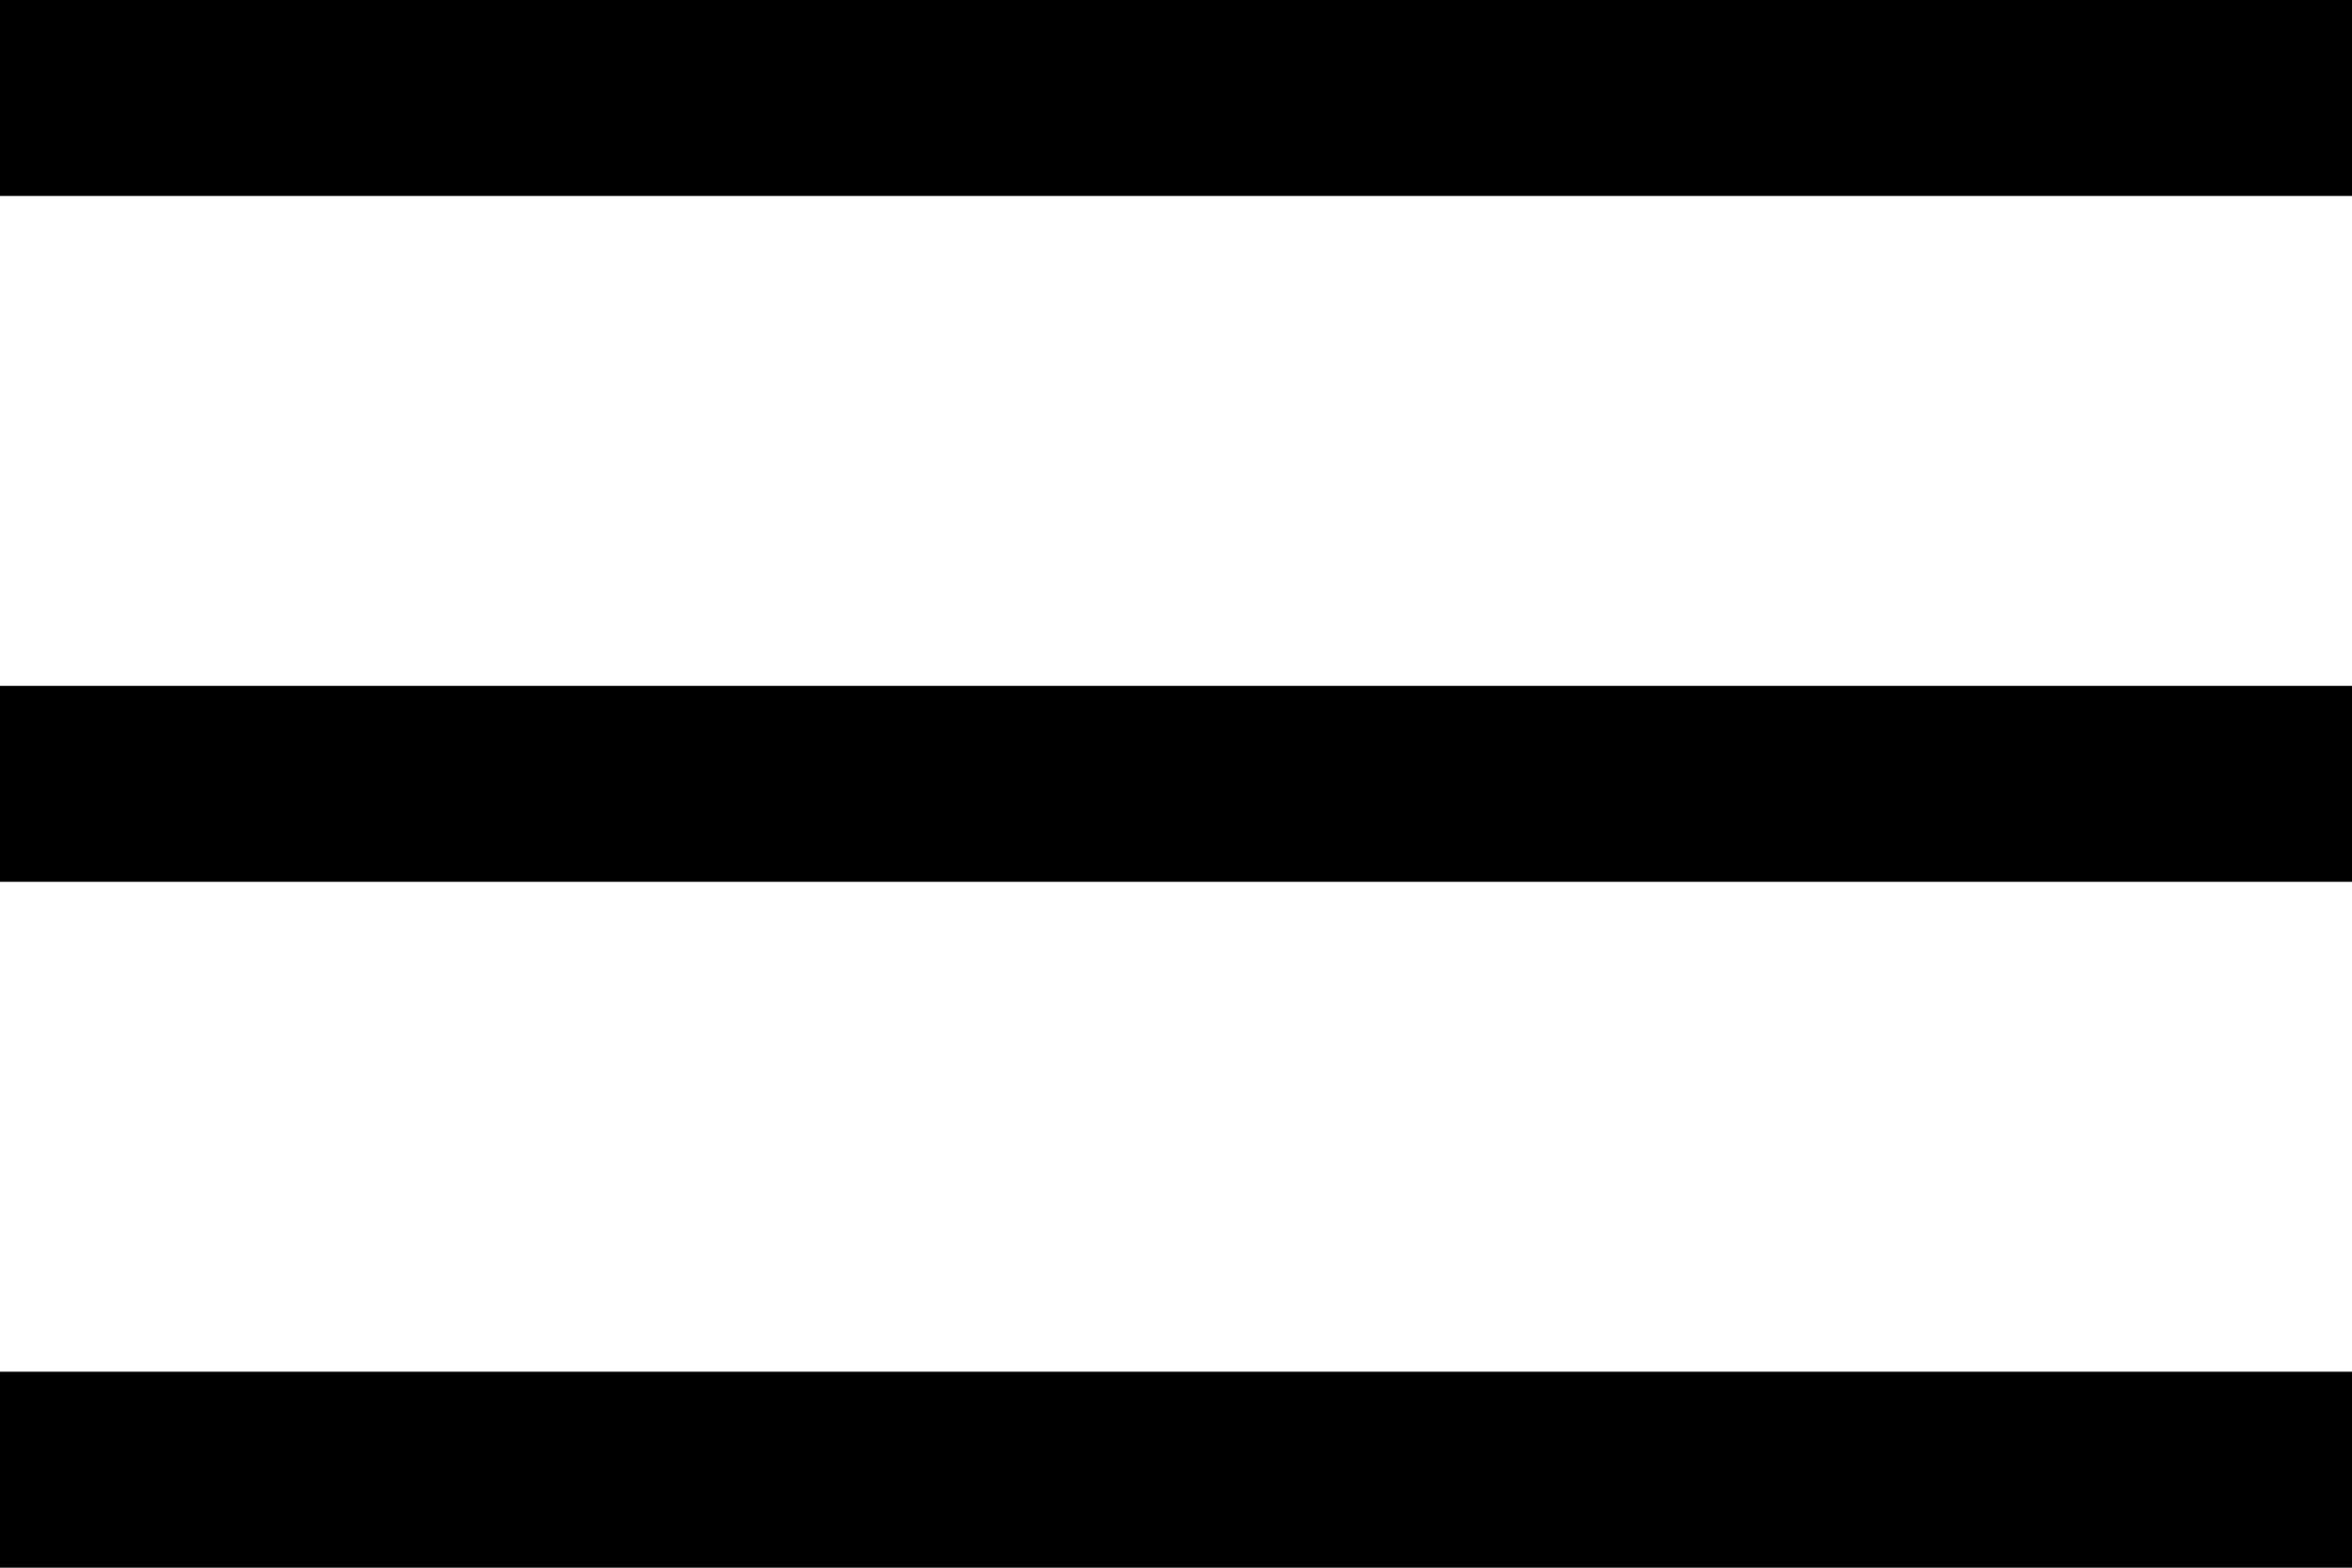
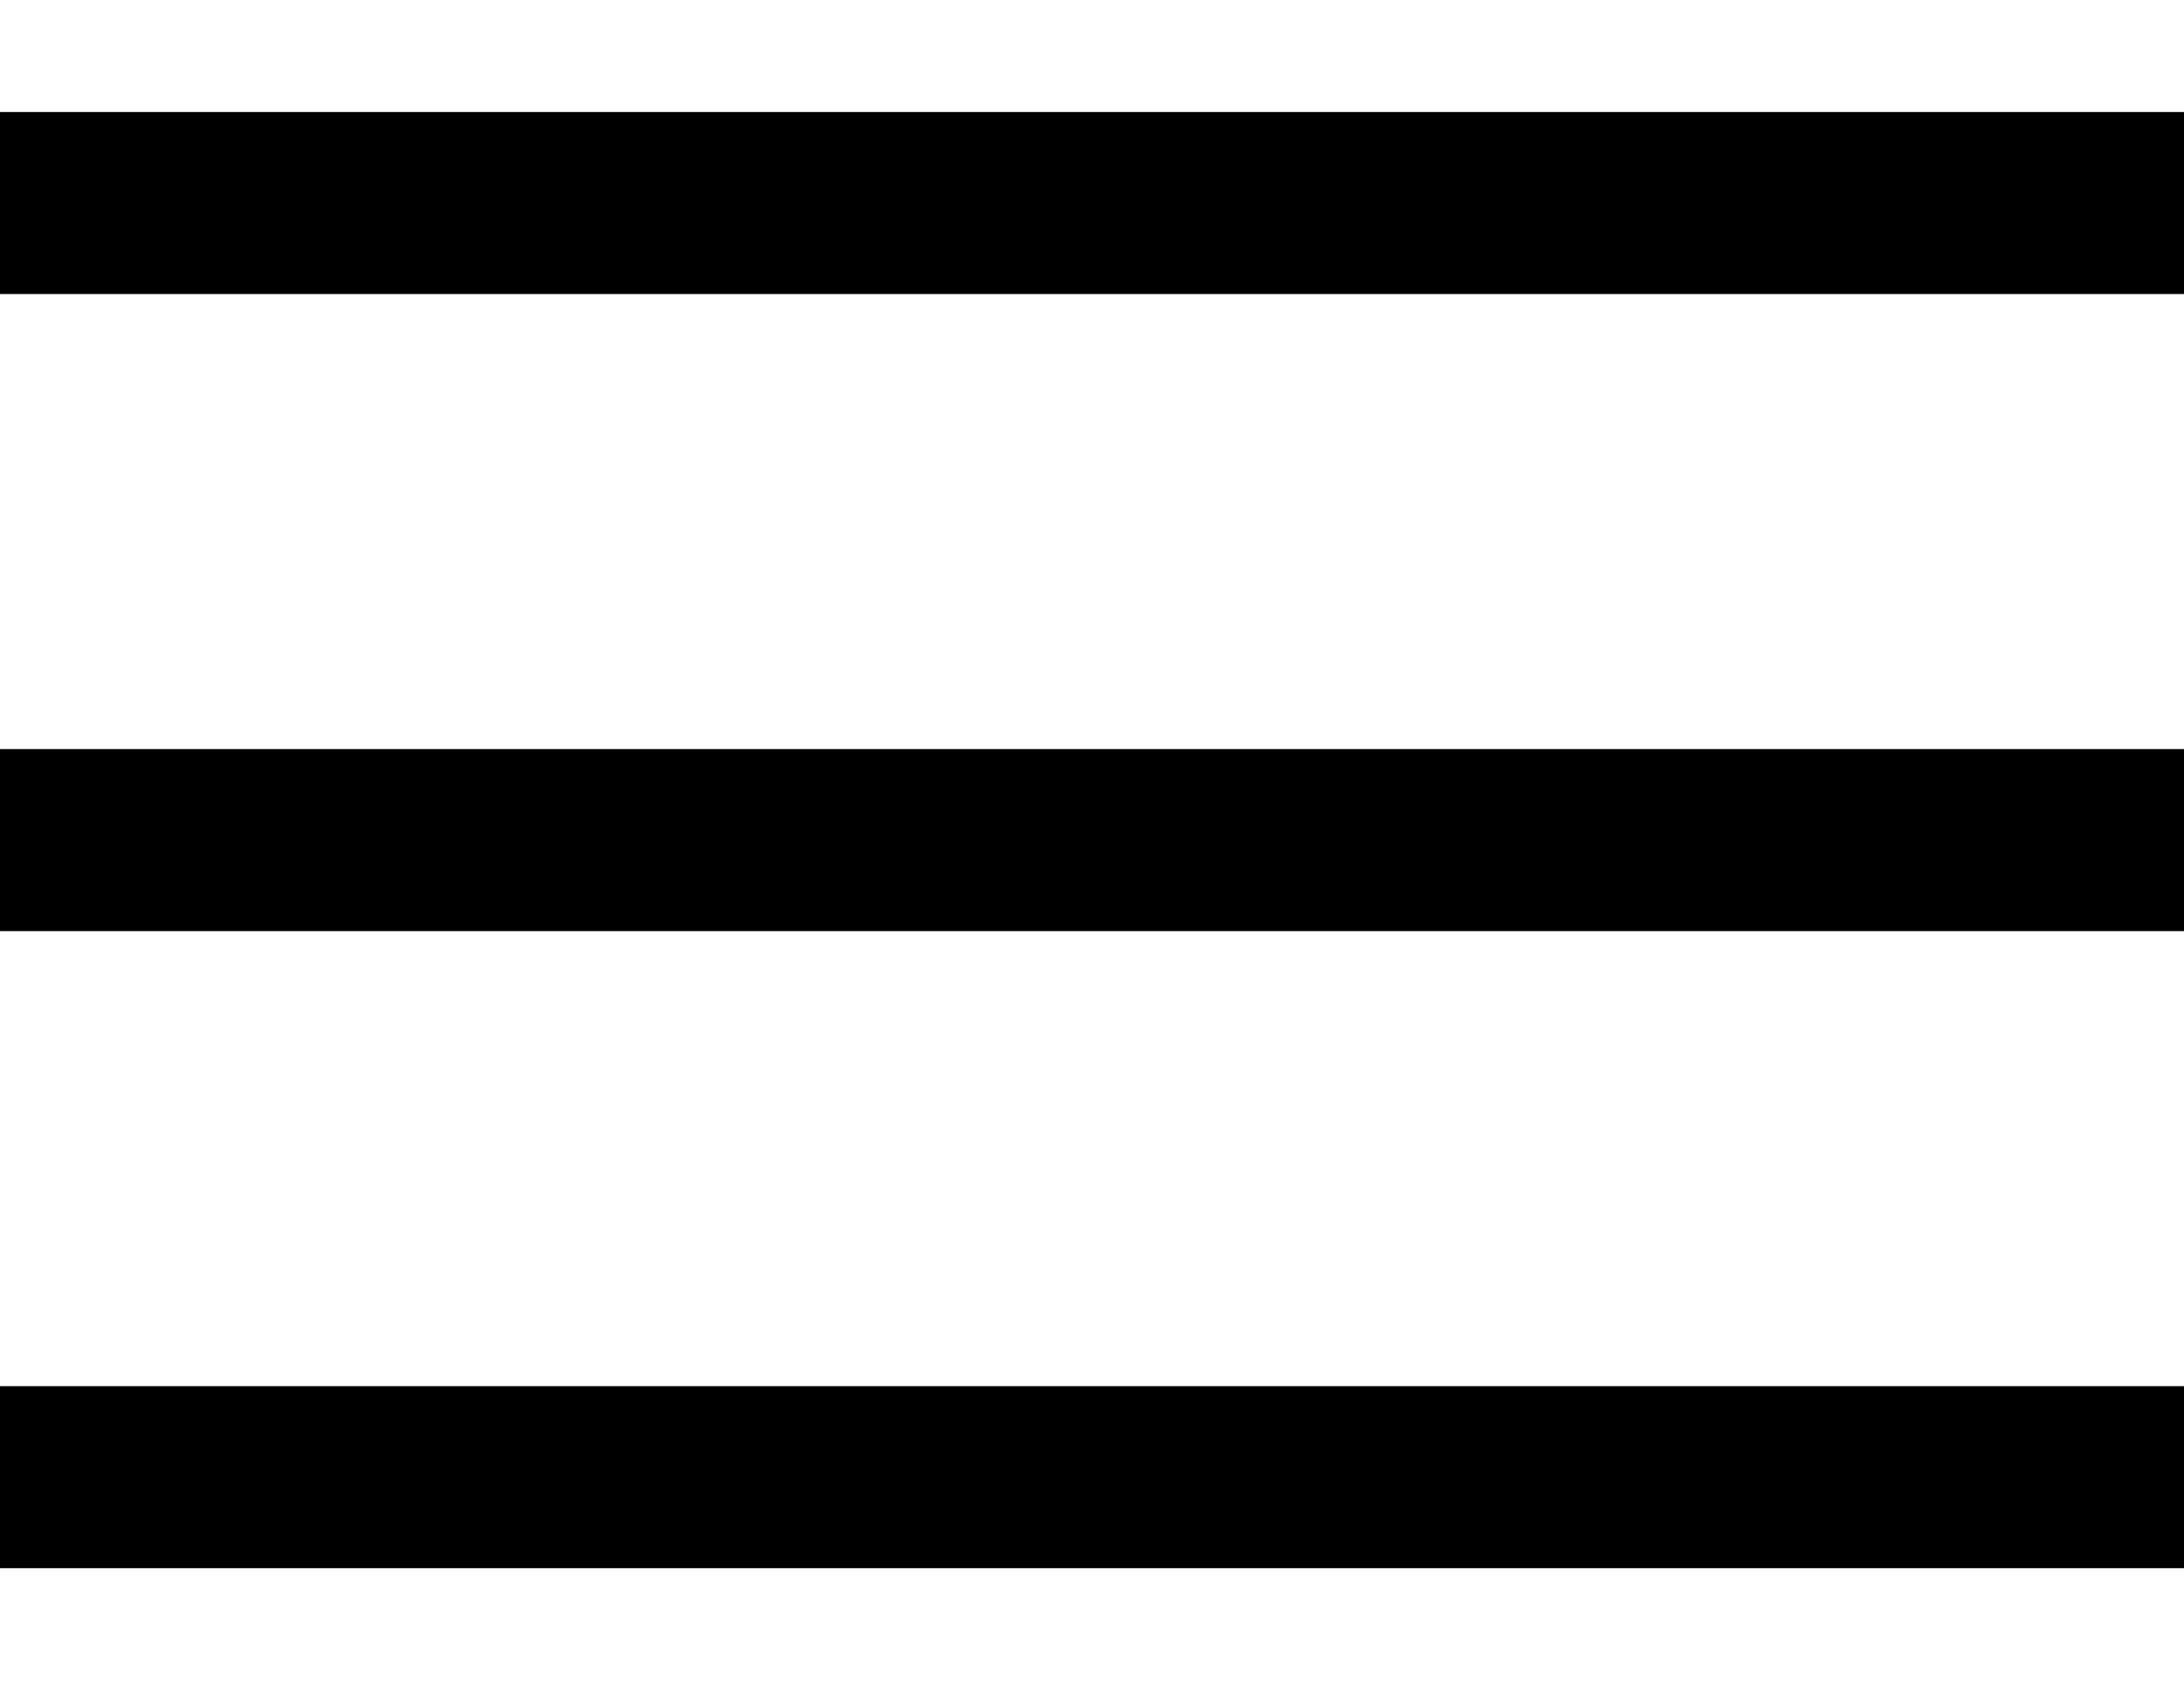
- <svg xmlns="http://www.w3.org/2000/svg" width="36" height="24" viewBox="0 0 36 24">
+ <svg xmlns="http://www.w3.org/2000/svg" width="26" height="20" viewBox="0 0 36 24">
  <path id="menu_FILL0_wght400_GRAD0_opsz48" d="M6,36V33H42v3ZM6,25.5v-3H42v3ZM6,15V12H42v3Z" transform="translate(-6 -12)" />
</svg>
